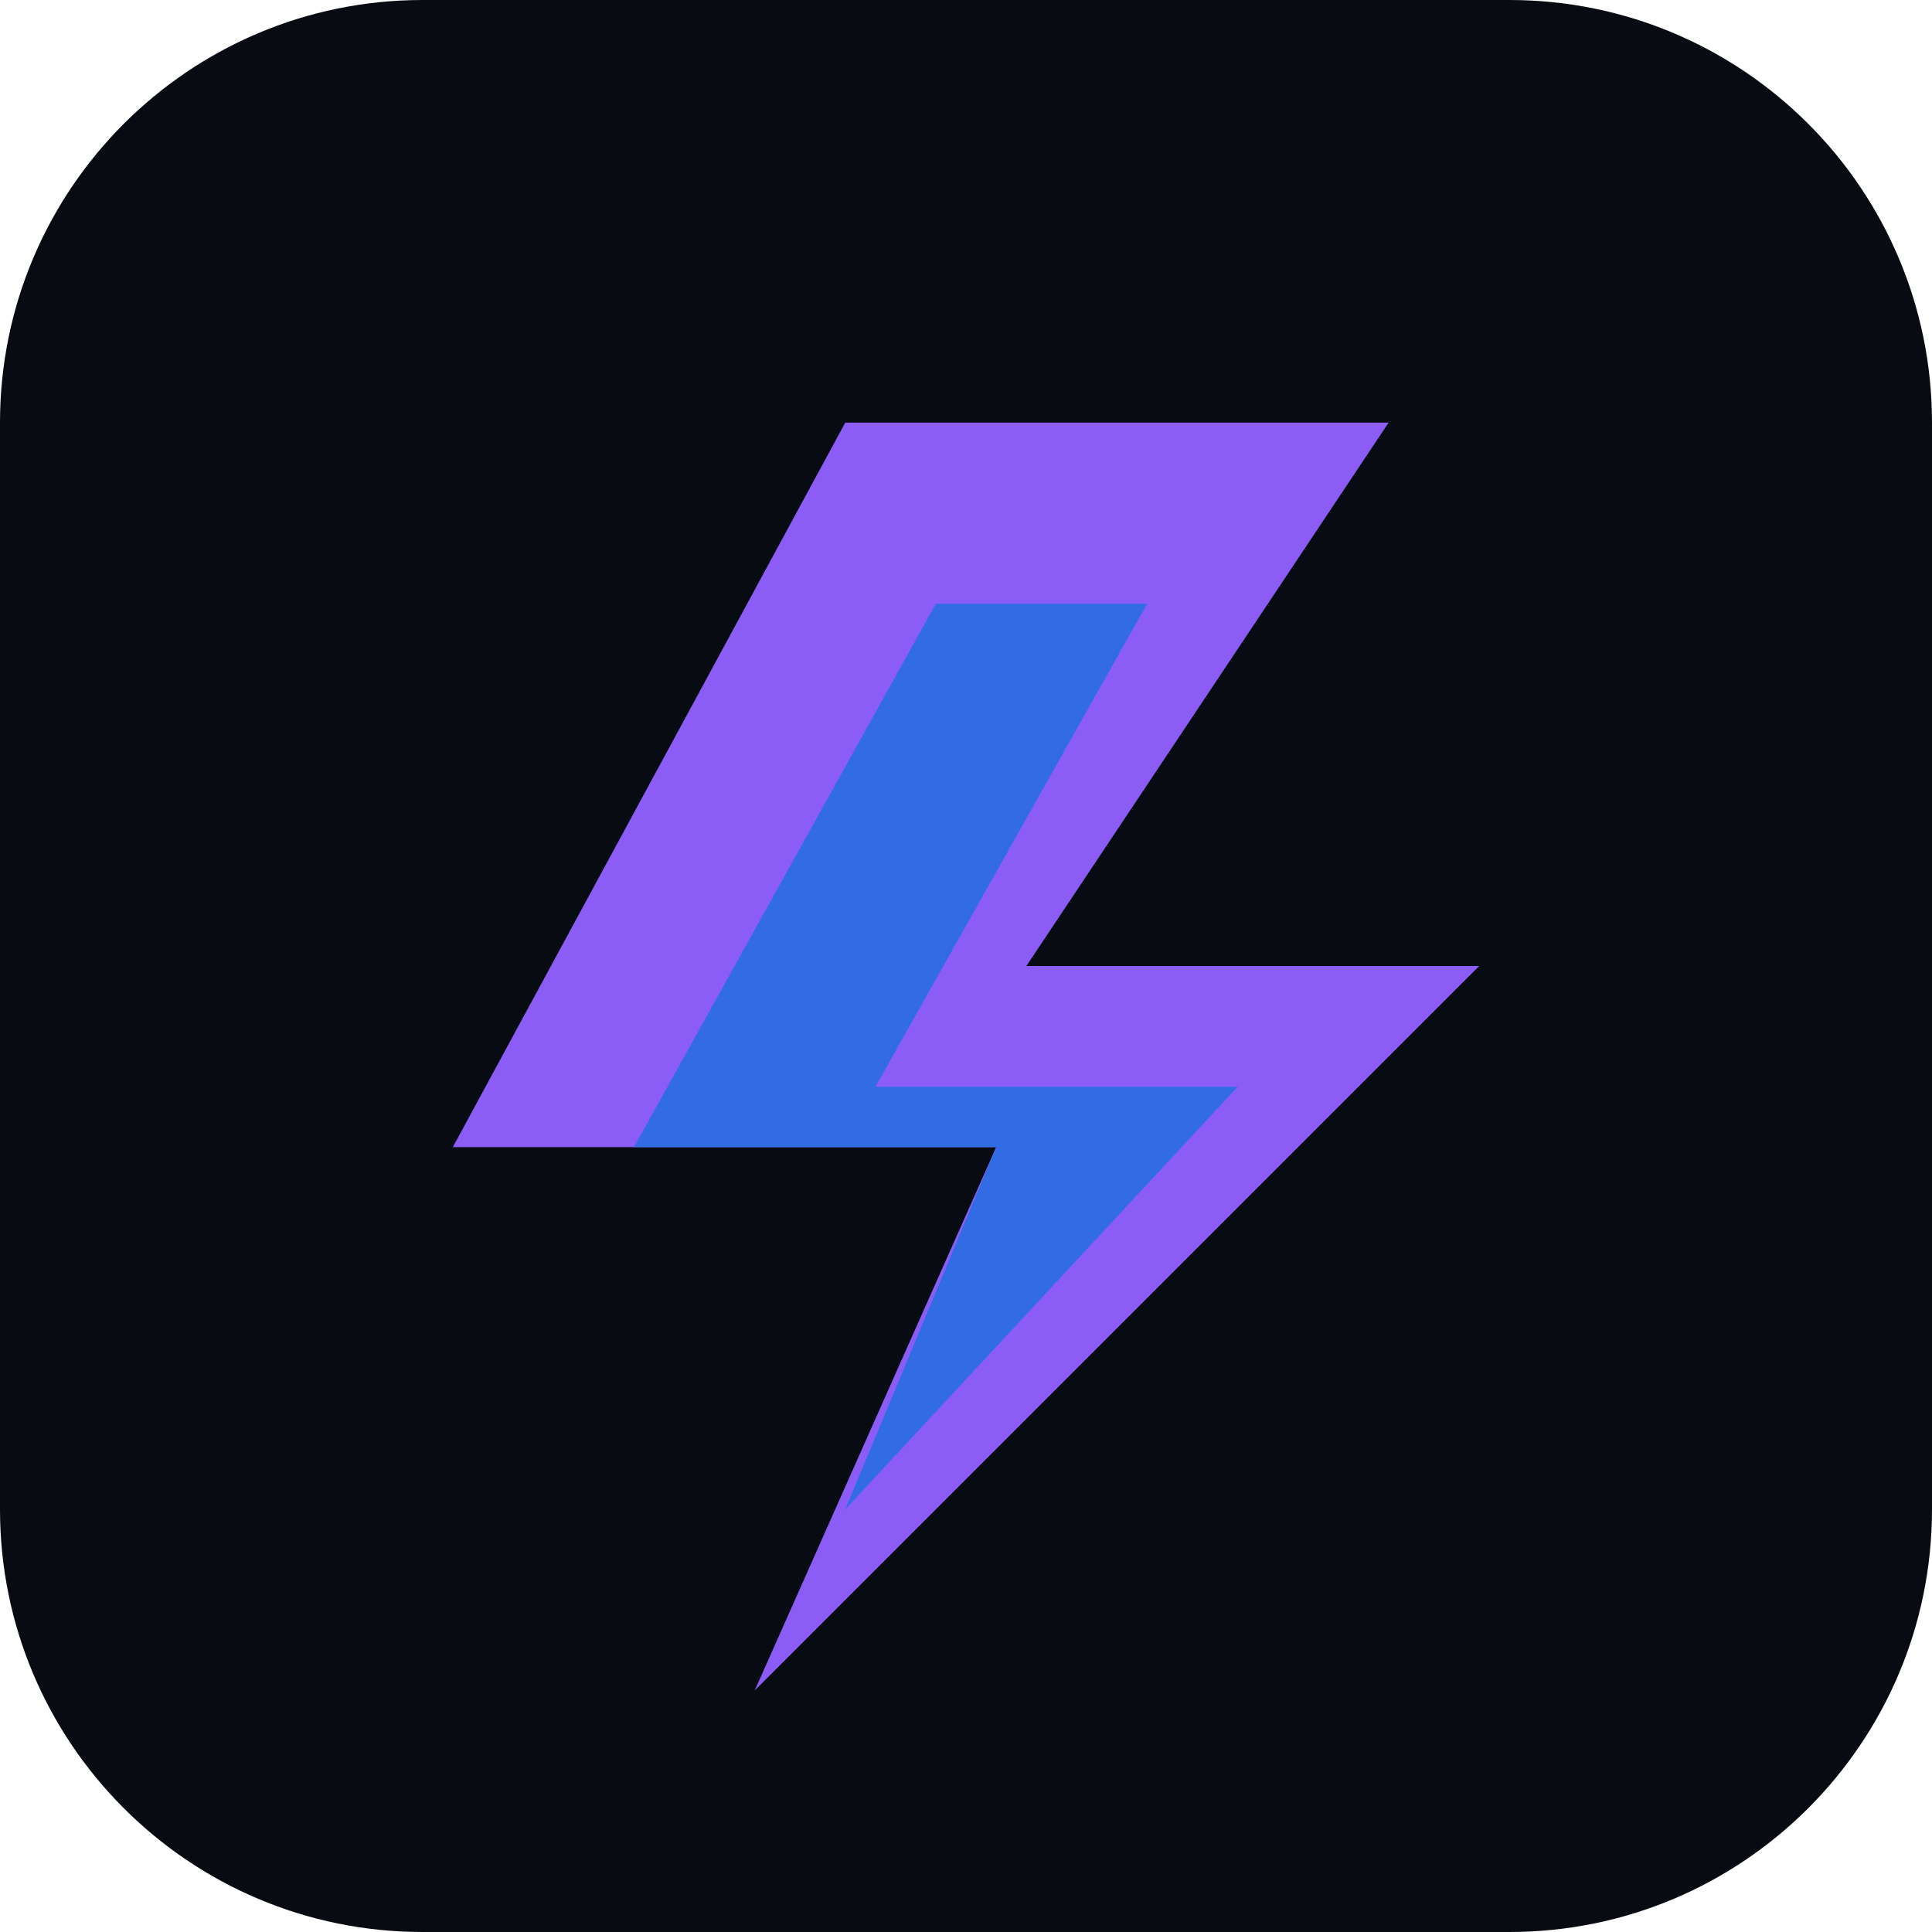
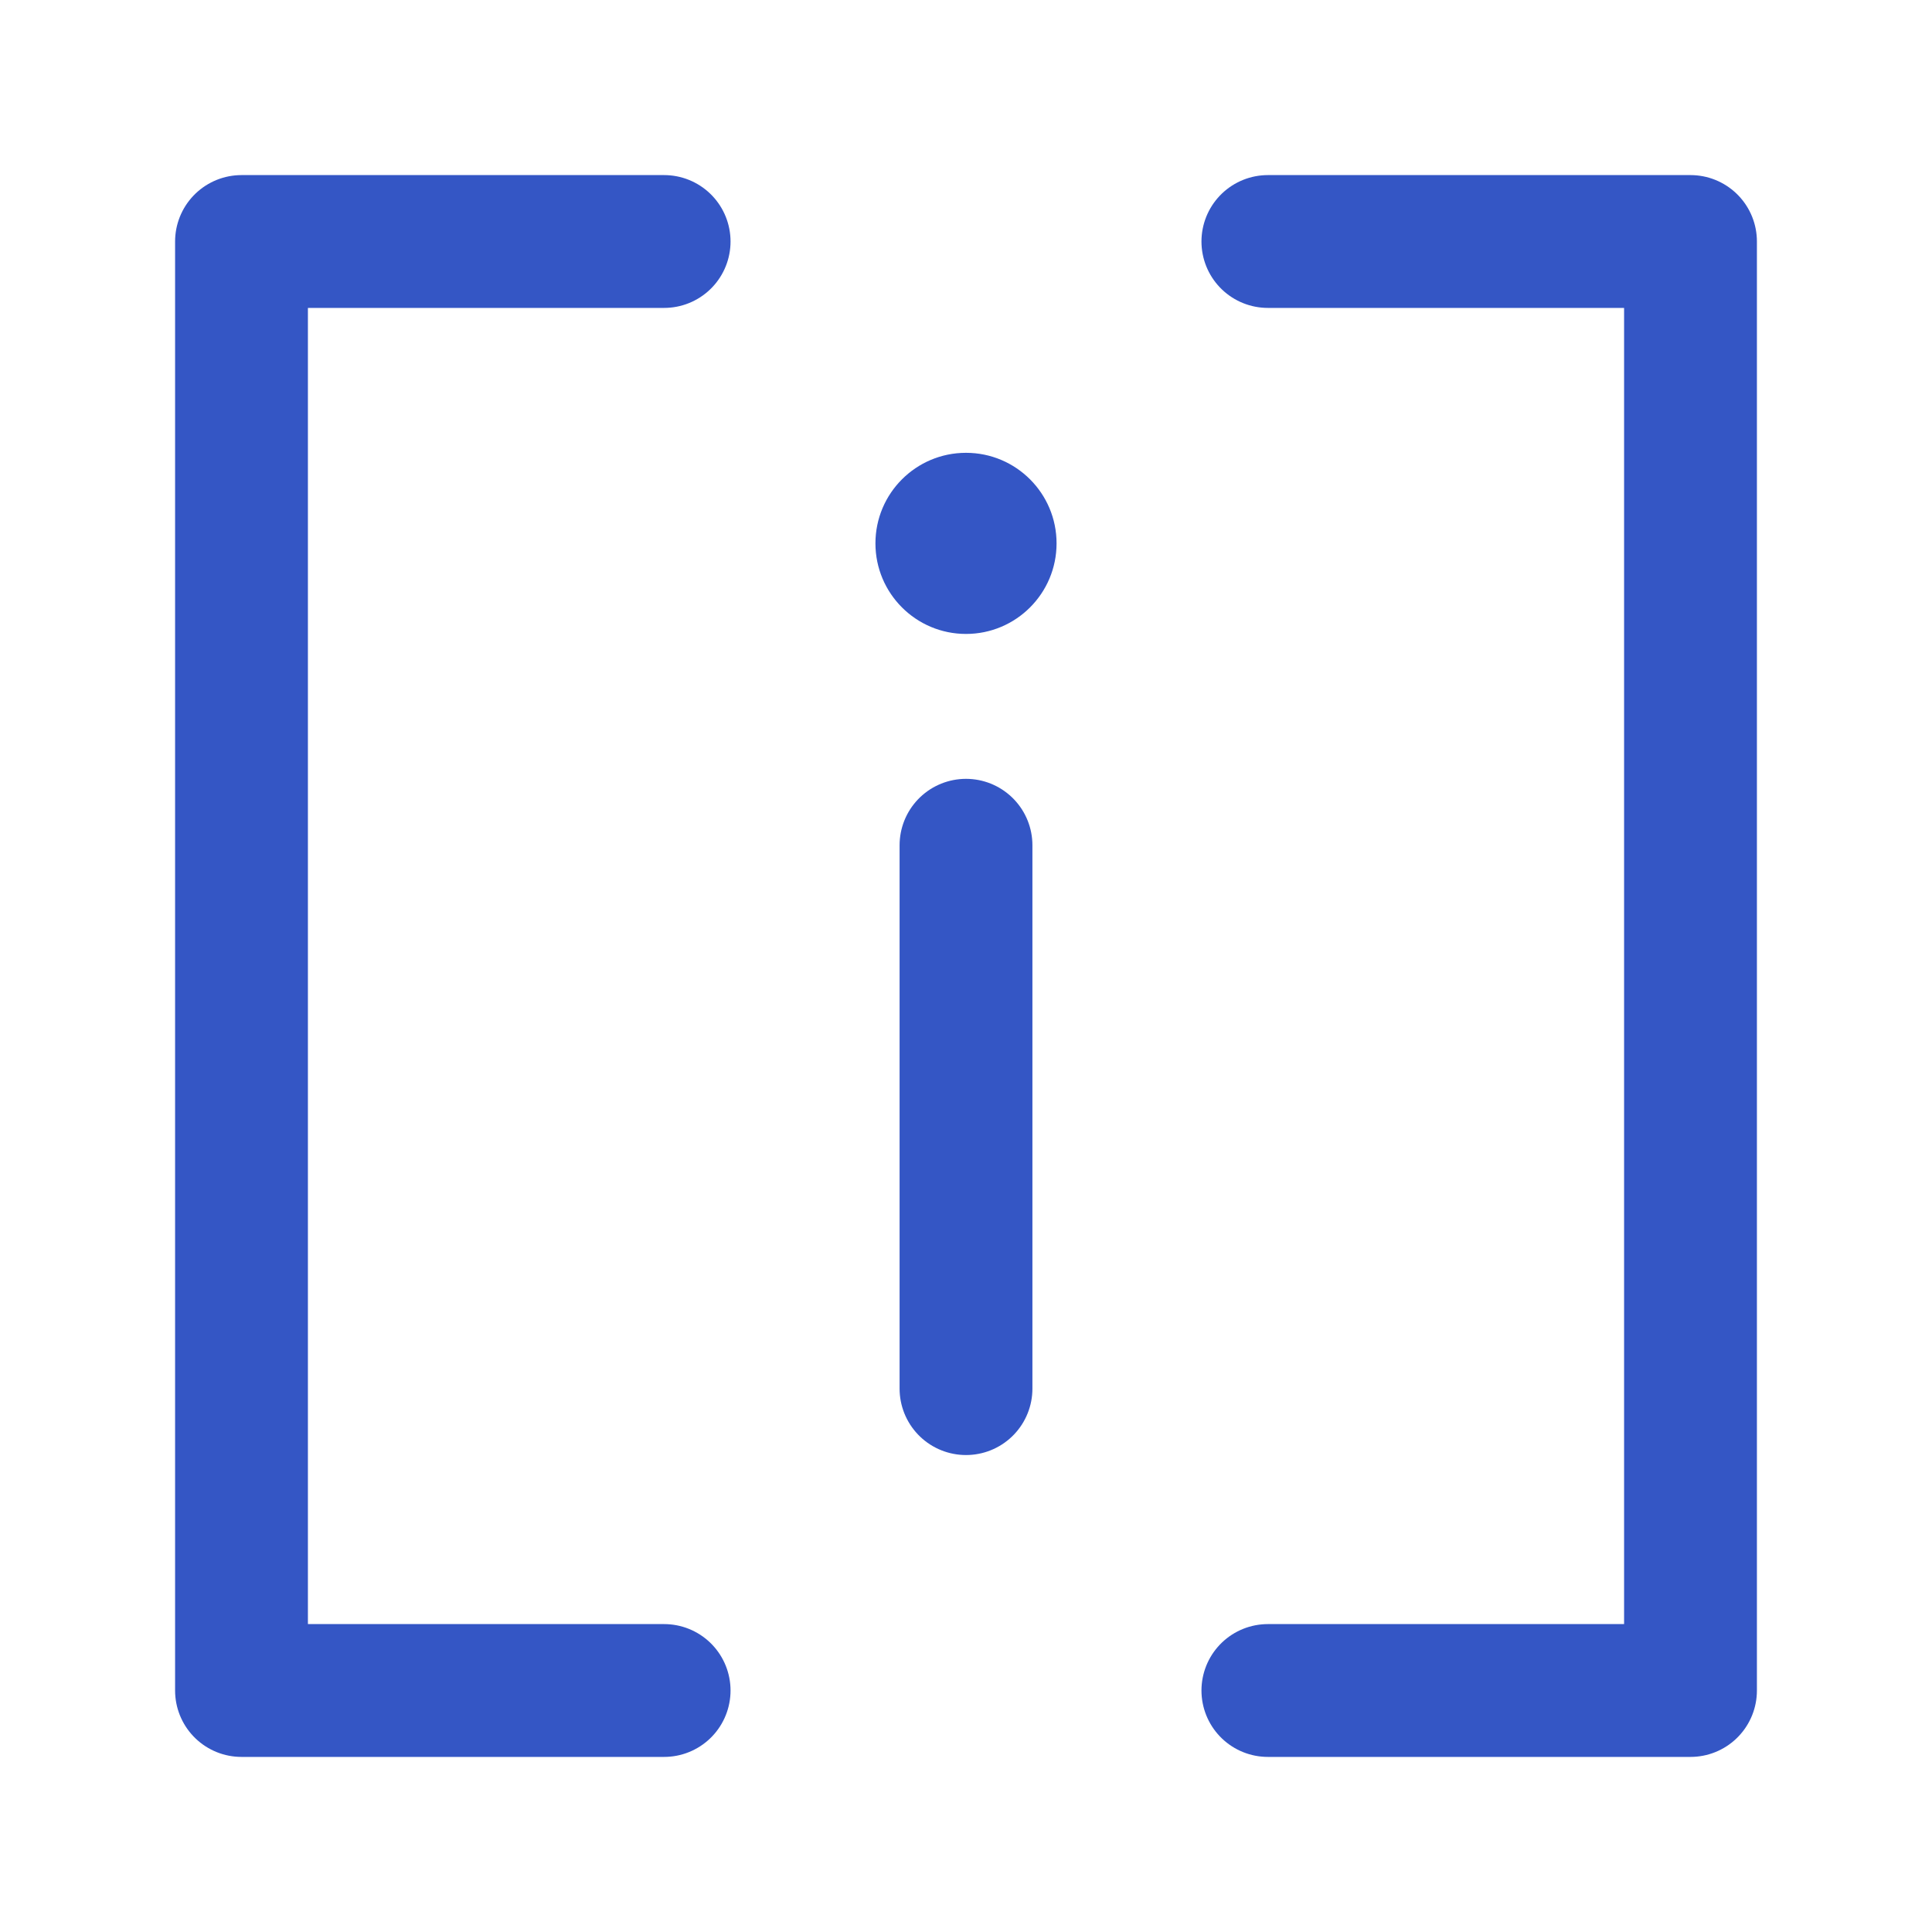
- <svg xmlns="http://www.w3.org/2000/svg" viewBox="0 0 64 64" role="img" aria-label="IncidentGPT">
-   <rect width="64" height="64" rx="14" fill="#080B12" />
-   <path d="M15 38 28 14h18L34 32h15L25 56l8-18H15Z" fill="#8B5CF6" />
-   <path d="M21 38h12l-5 12 13-14H29l9-16h-7L21 38Z" fill="#326CE5" />
+ <svg xmlns="http://www.w3.org/2000/svg" viewBox="0 0 32 32">
+   <path d="M11 4H4v24h7M21 4h7v24h-7M16 14v9" fill="none" stroke="#3456c5" stroke-width="2.2" stroke-linecap="round" stroke-linejoin="round" />
+   <circle cx="16" cy="9" r="1.5" fill="#3456c5" />
</svg>
